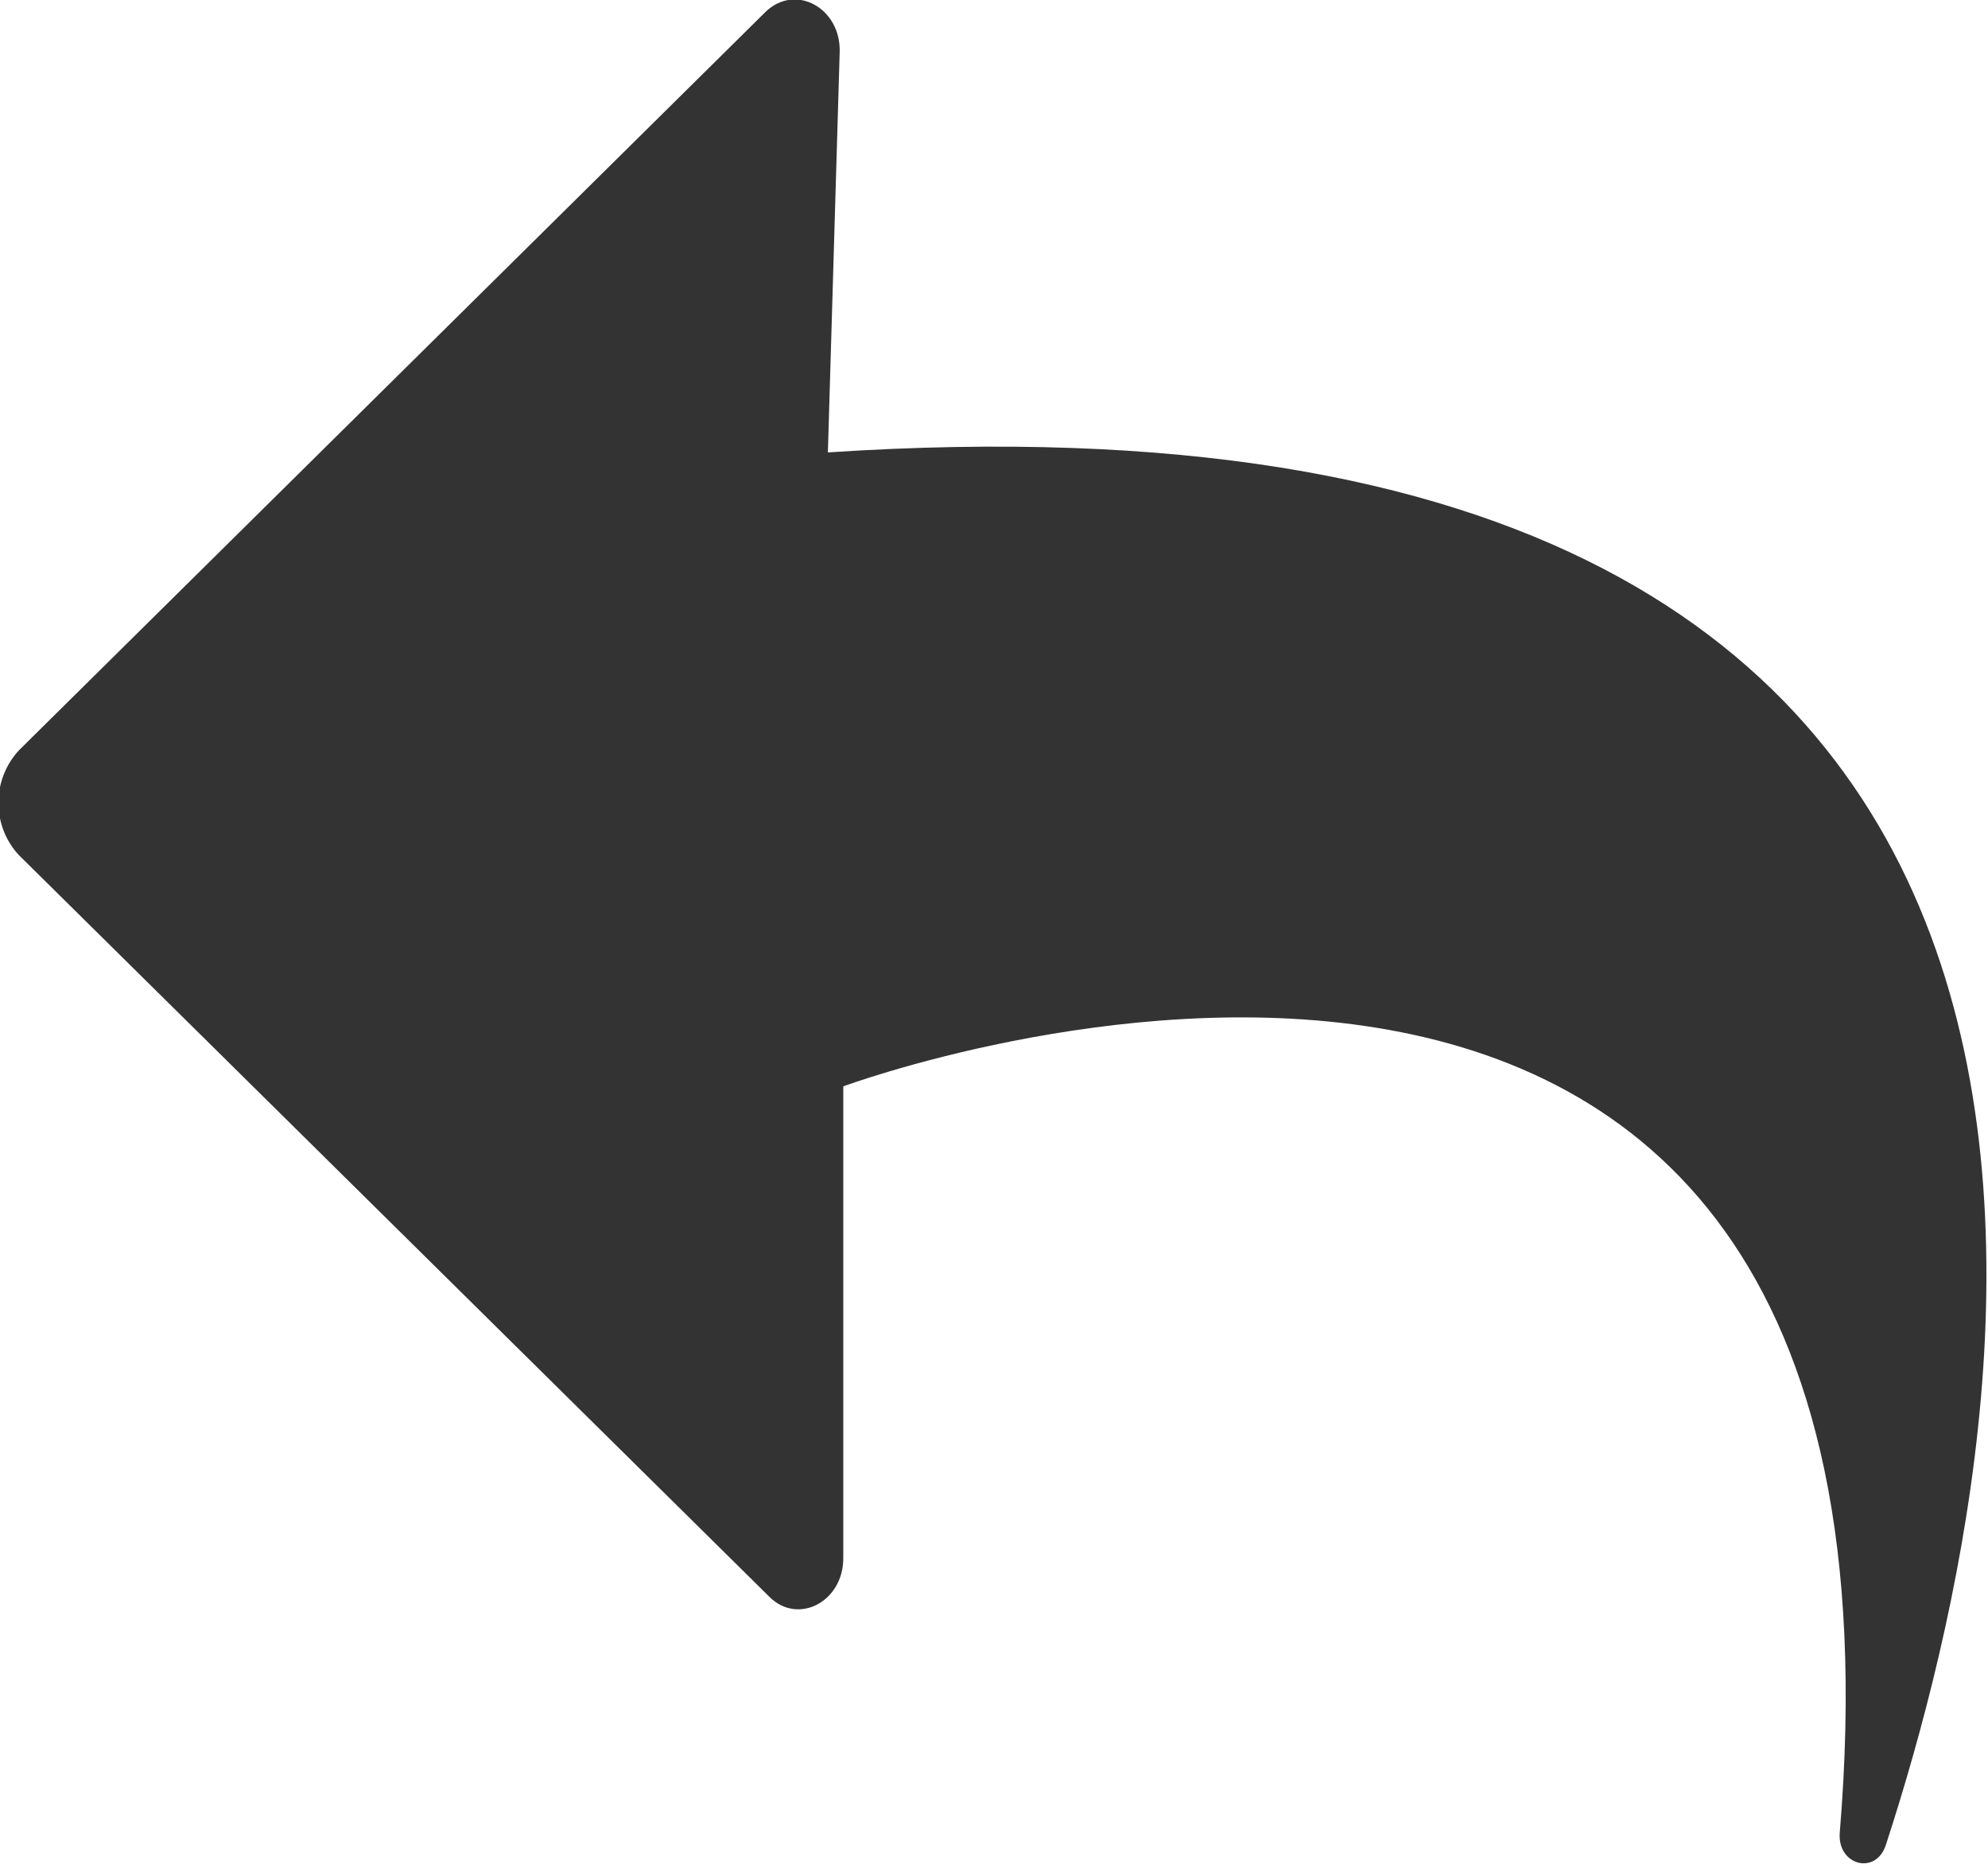
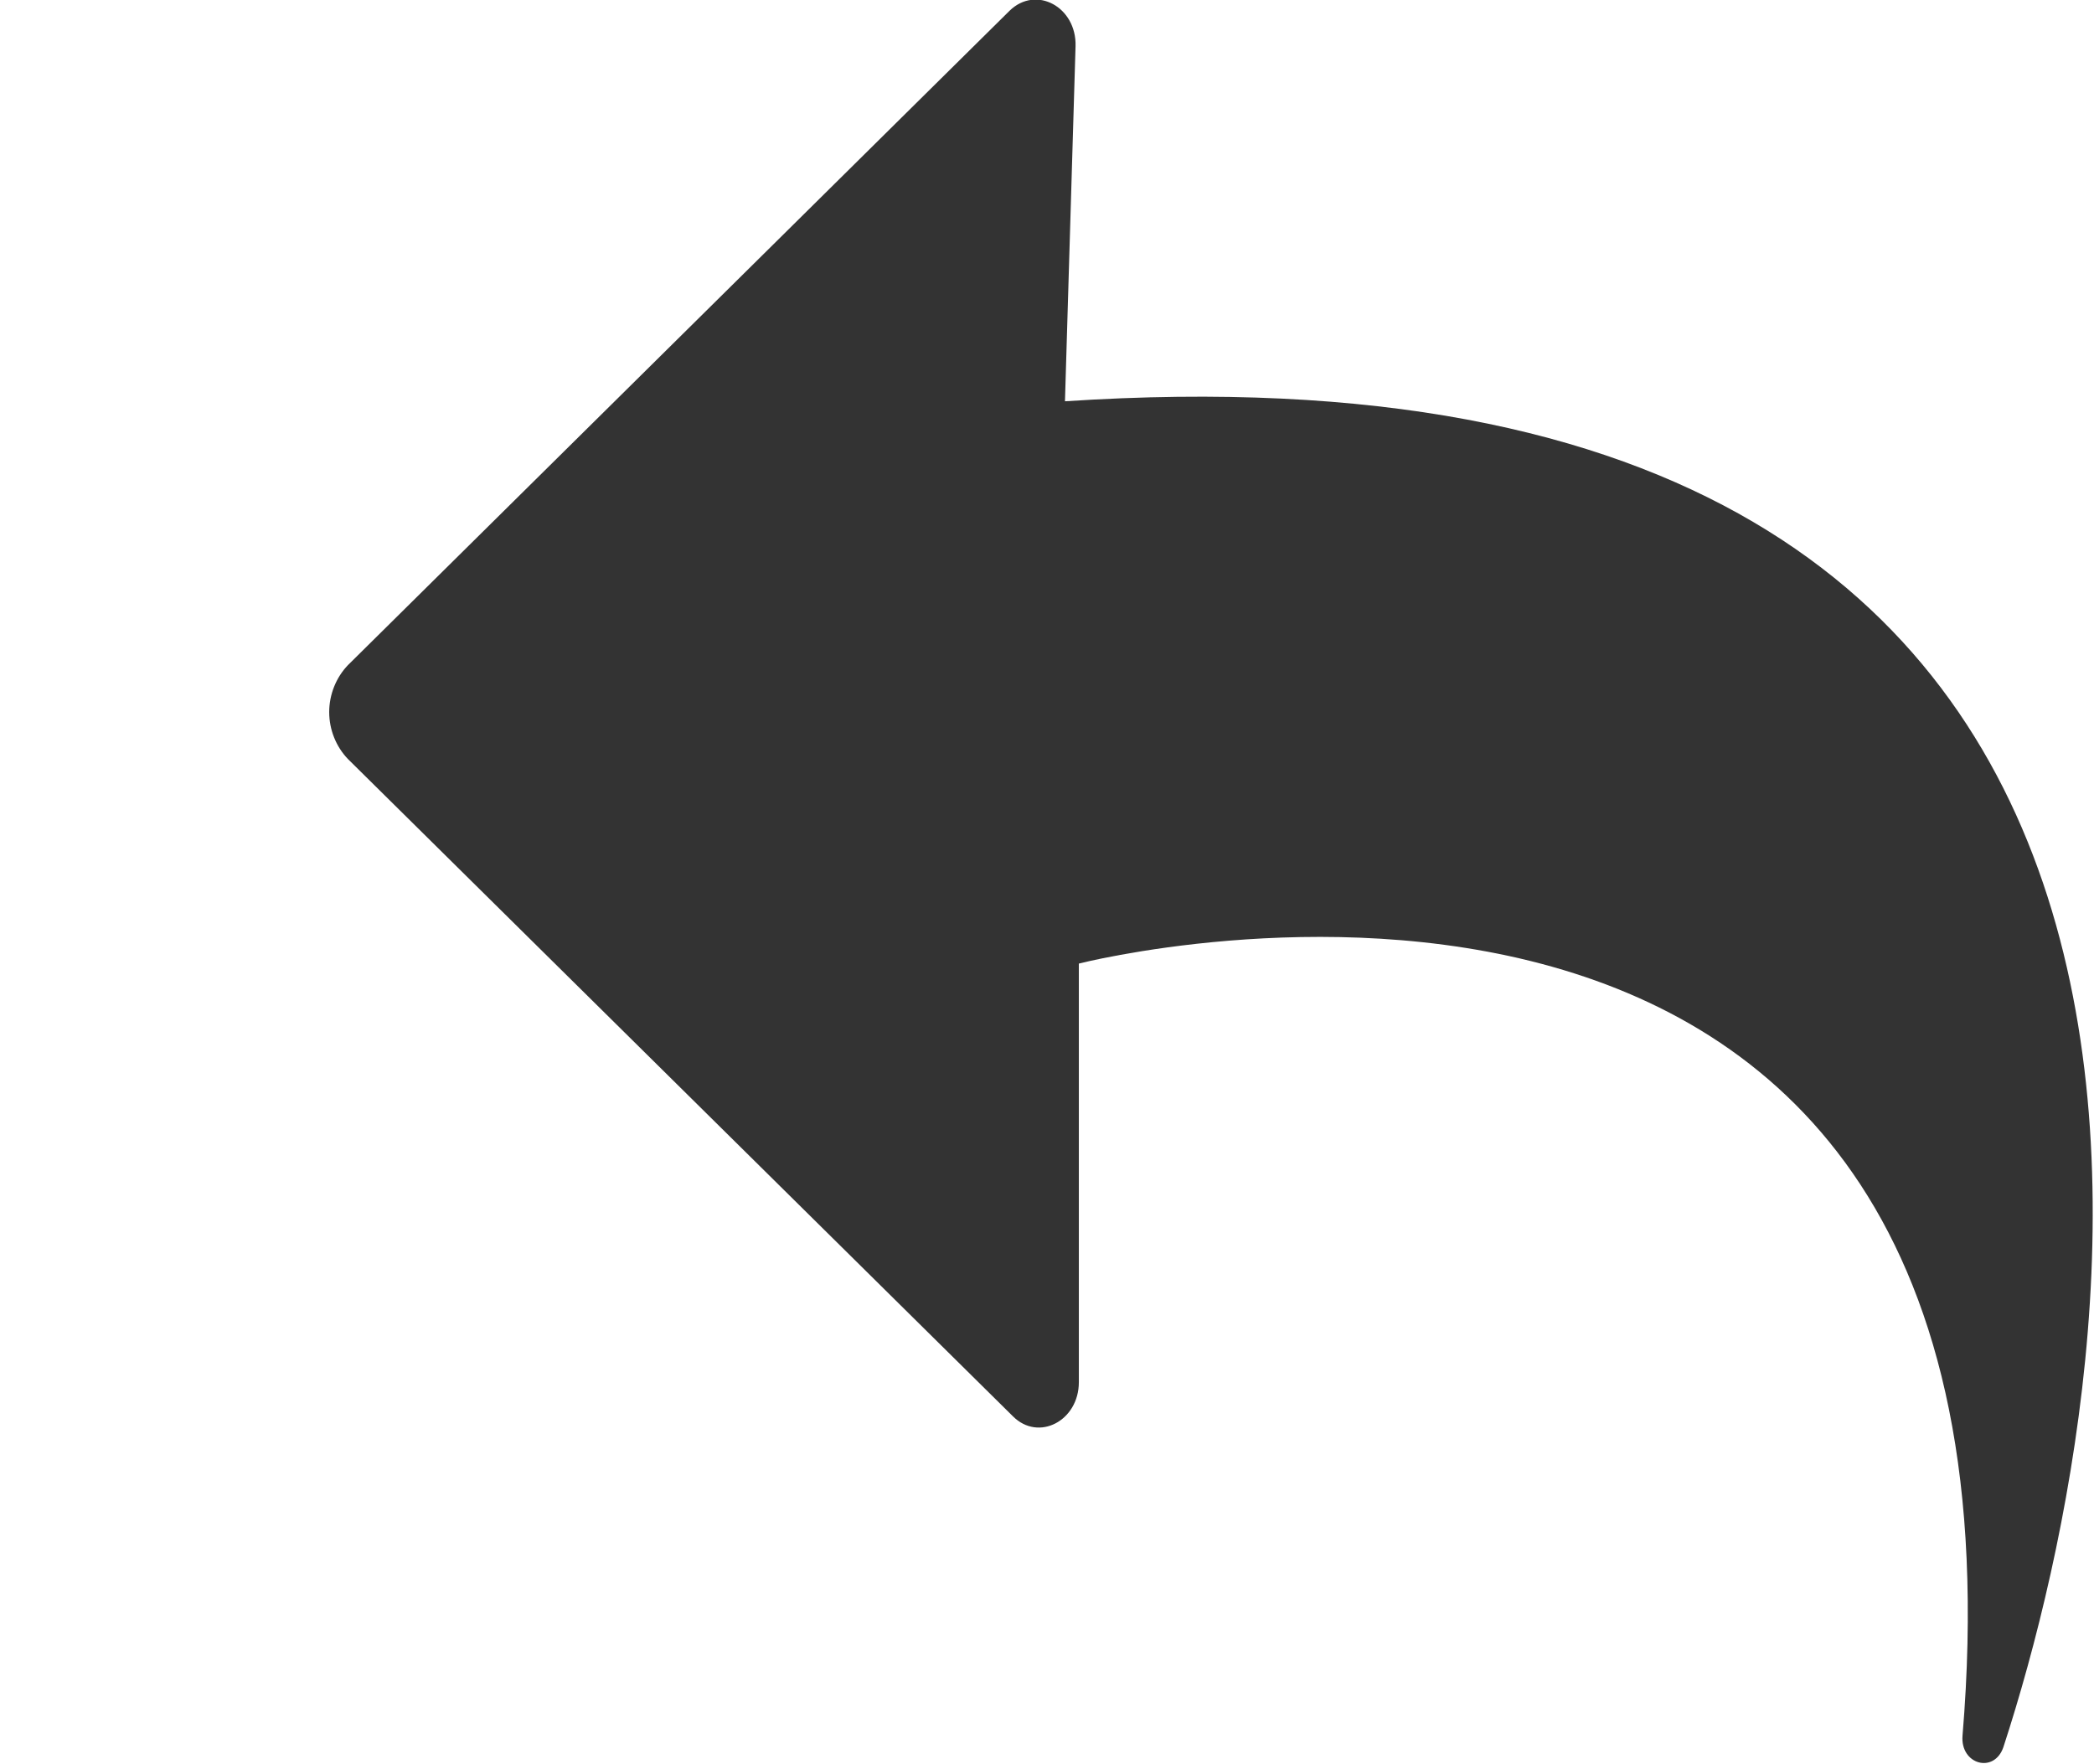
- <svg xmlns="http://www.w3.org/2000/svg" width="16px" height="15px">
-   <path fill-rule="evenodd" fill="rgb(51, 51, 51)" d="M0.155,6.036 C0.050,6.147 -0.013,6.301 -0.013,6.460 C-0.013,6.622 0.050,6.775 0.155,6.885 L6.191,12.850 C6.421,13.082 6.787,12.892 6.787,12.541 L6.787,8.743 C6.787,8.743 15.577,5.487 14.807,14.748 C14.785,15.011 15.095,15.095 15.177,14.851 C16.336,11.298 17.924,2.897 6.663,3.641 L6.758,0.420 C6.769,0.064 6.400,-0.138 6.160,0.097 L0.155,6.036 Z" />
+ <svg xmlns="http://www.w3.org/2000/svg" width="19px" height="16px">
+   <path fill-rule="evenodd" fill="none" d="M-0.000,-0.000 L19.000,-0.000 L19.000,16.000 L-0.000,16.000 L-0.000,-0.000 Z" />
+   <path fill-rule="evenodd" fill="rgb(51, 51, 51)" d="M3.156,6.036 C3.050,6.147 2.987,6.301 2.987,6.461 C2.987,6.622 3.050,6.775 3.156,6.886 L9.191,12.851 C9.423,13.083 9.789,12.893 9.789,12.541 L9.789,8.743 C9.789,8.743 18.579,6.487 17.807,15.749 C17.786,16.011 18.095,16.096 18.178,15.852 C19.337,12.299 20.925,2.898 9.663,3.641 L9.759,0.420 C9.770,0.064 9.402,-0.137 9.161,0.097 L3.156,6.036 Z" />
</svg>
